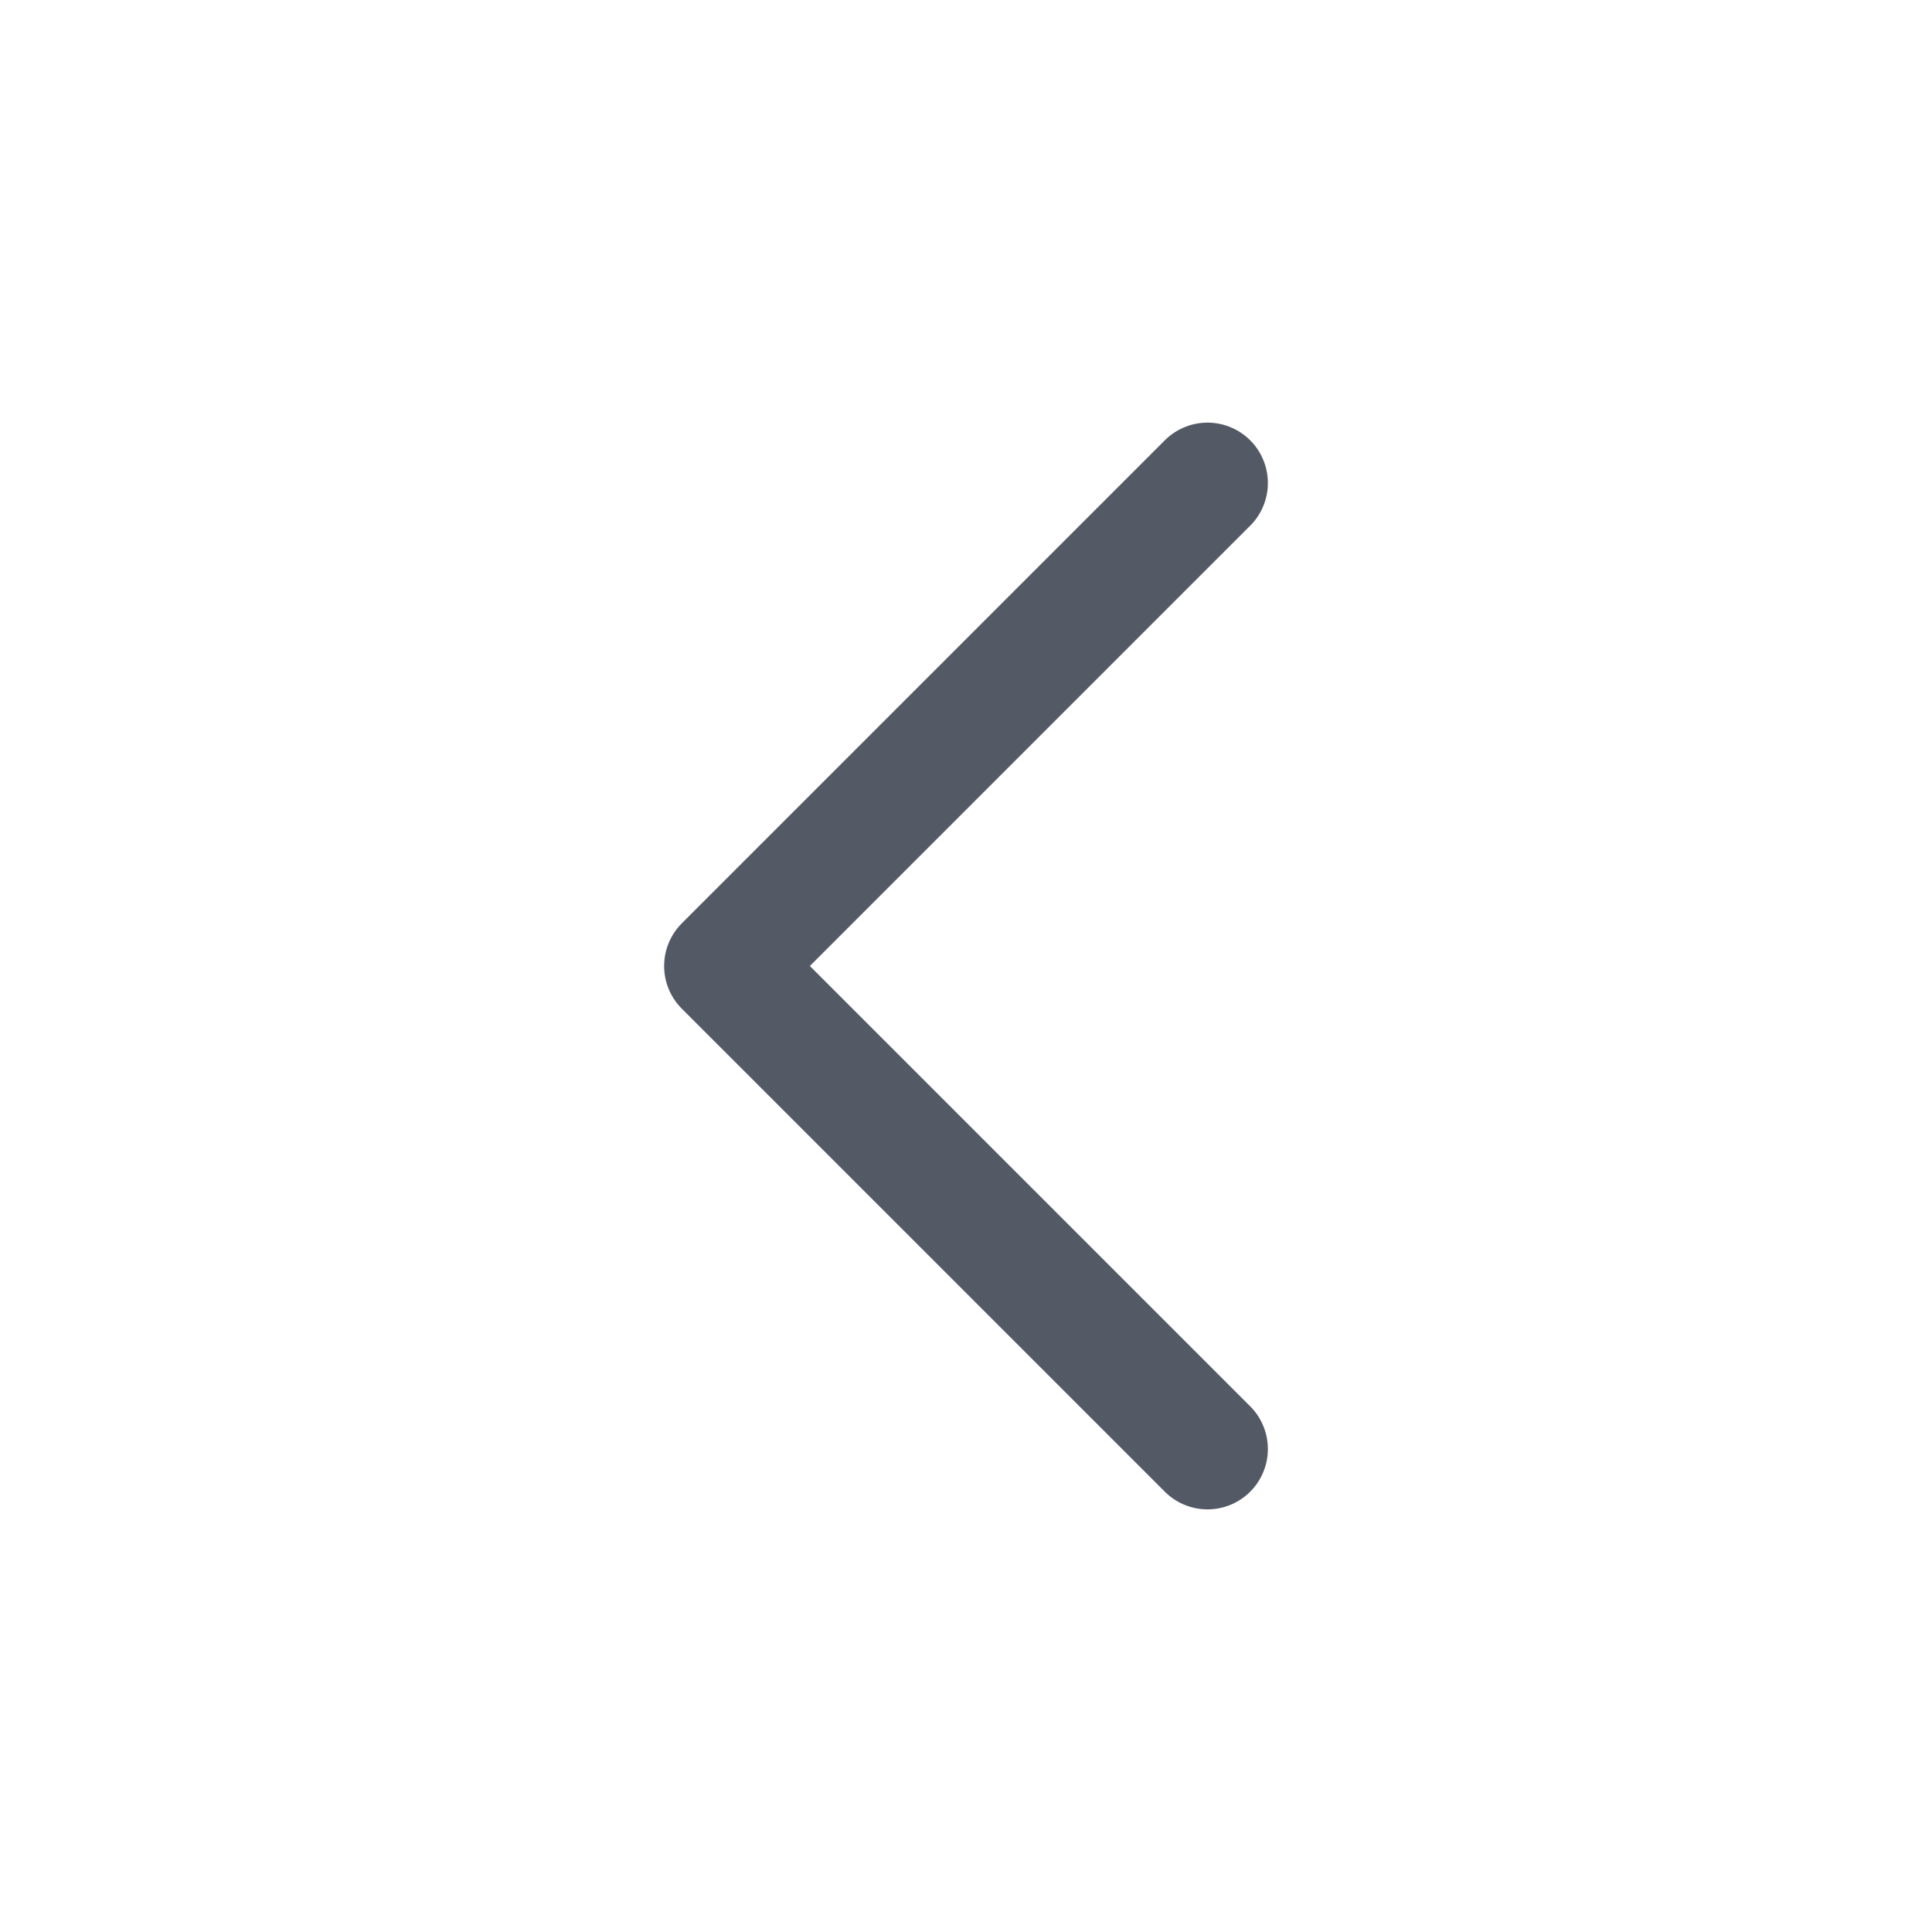
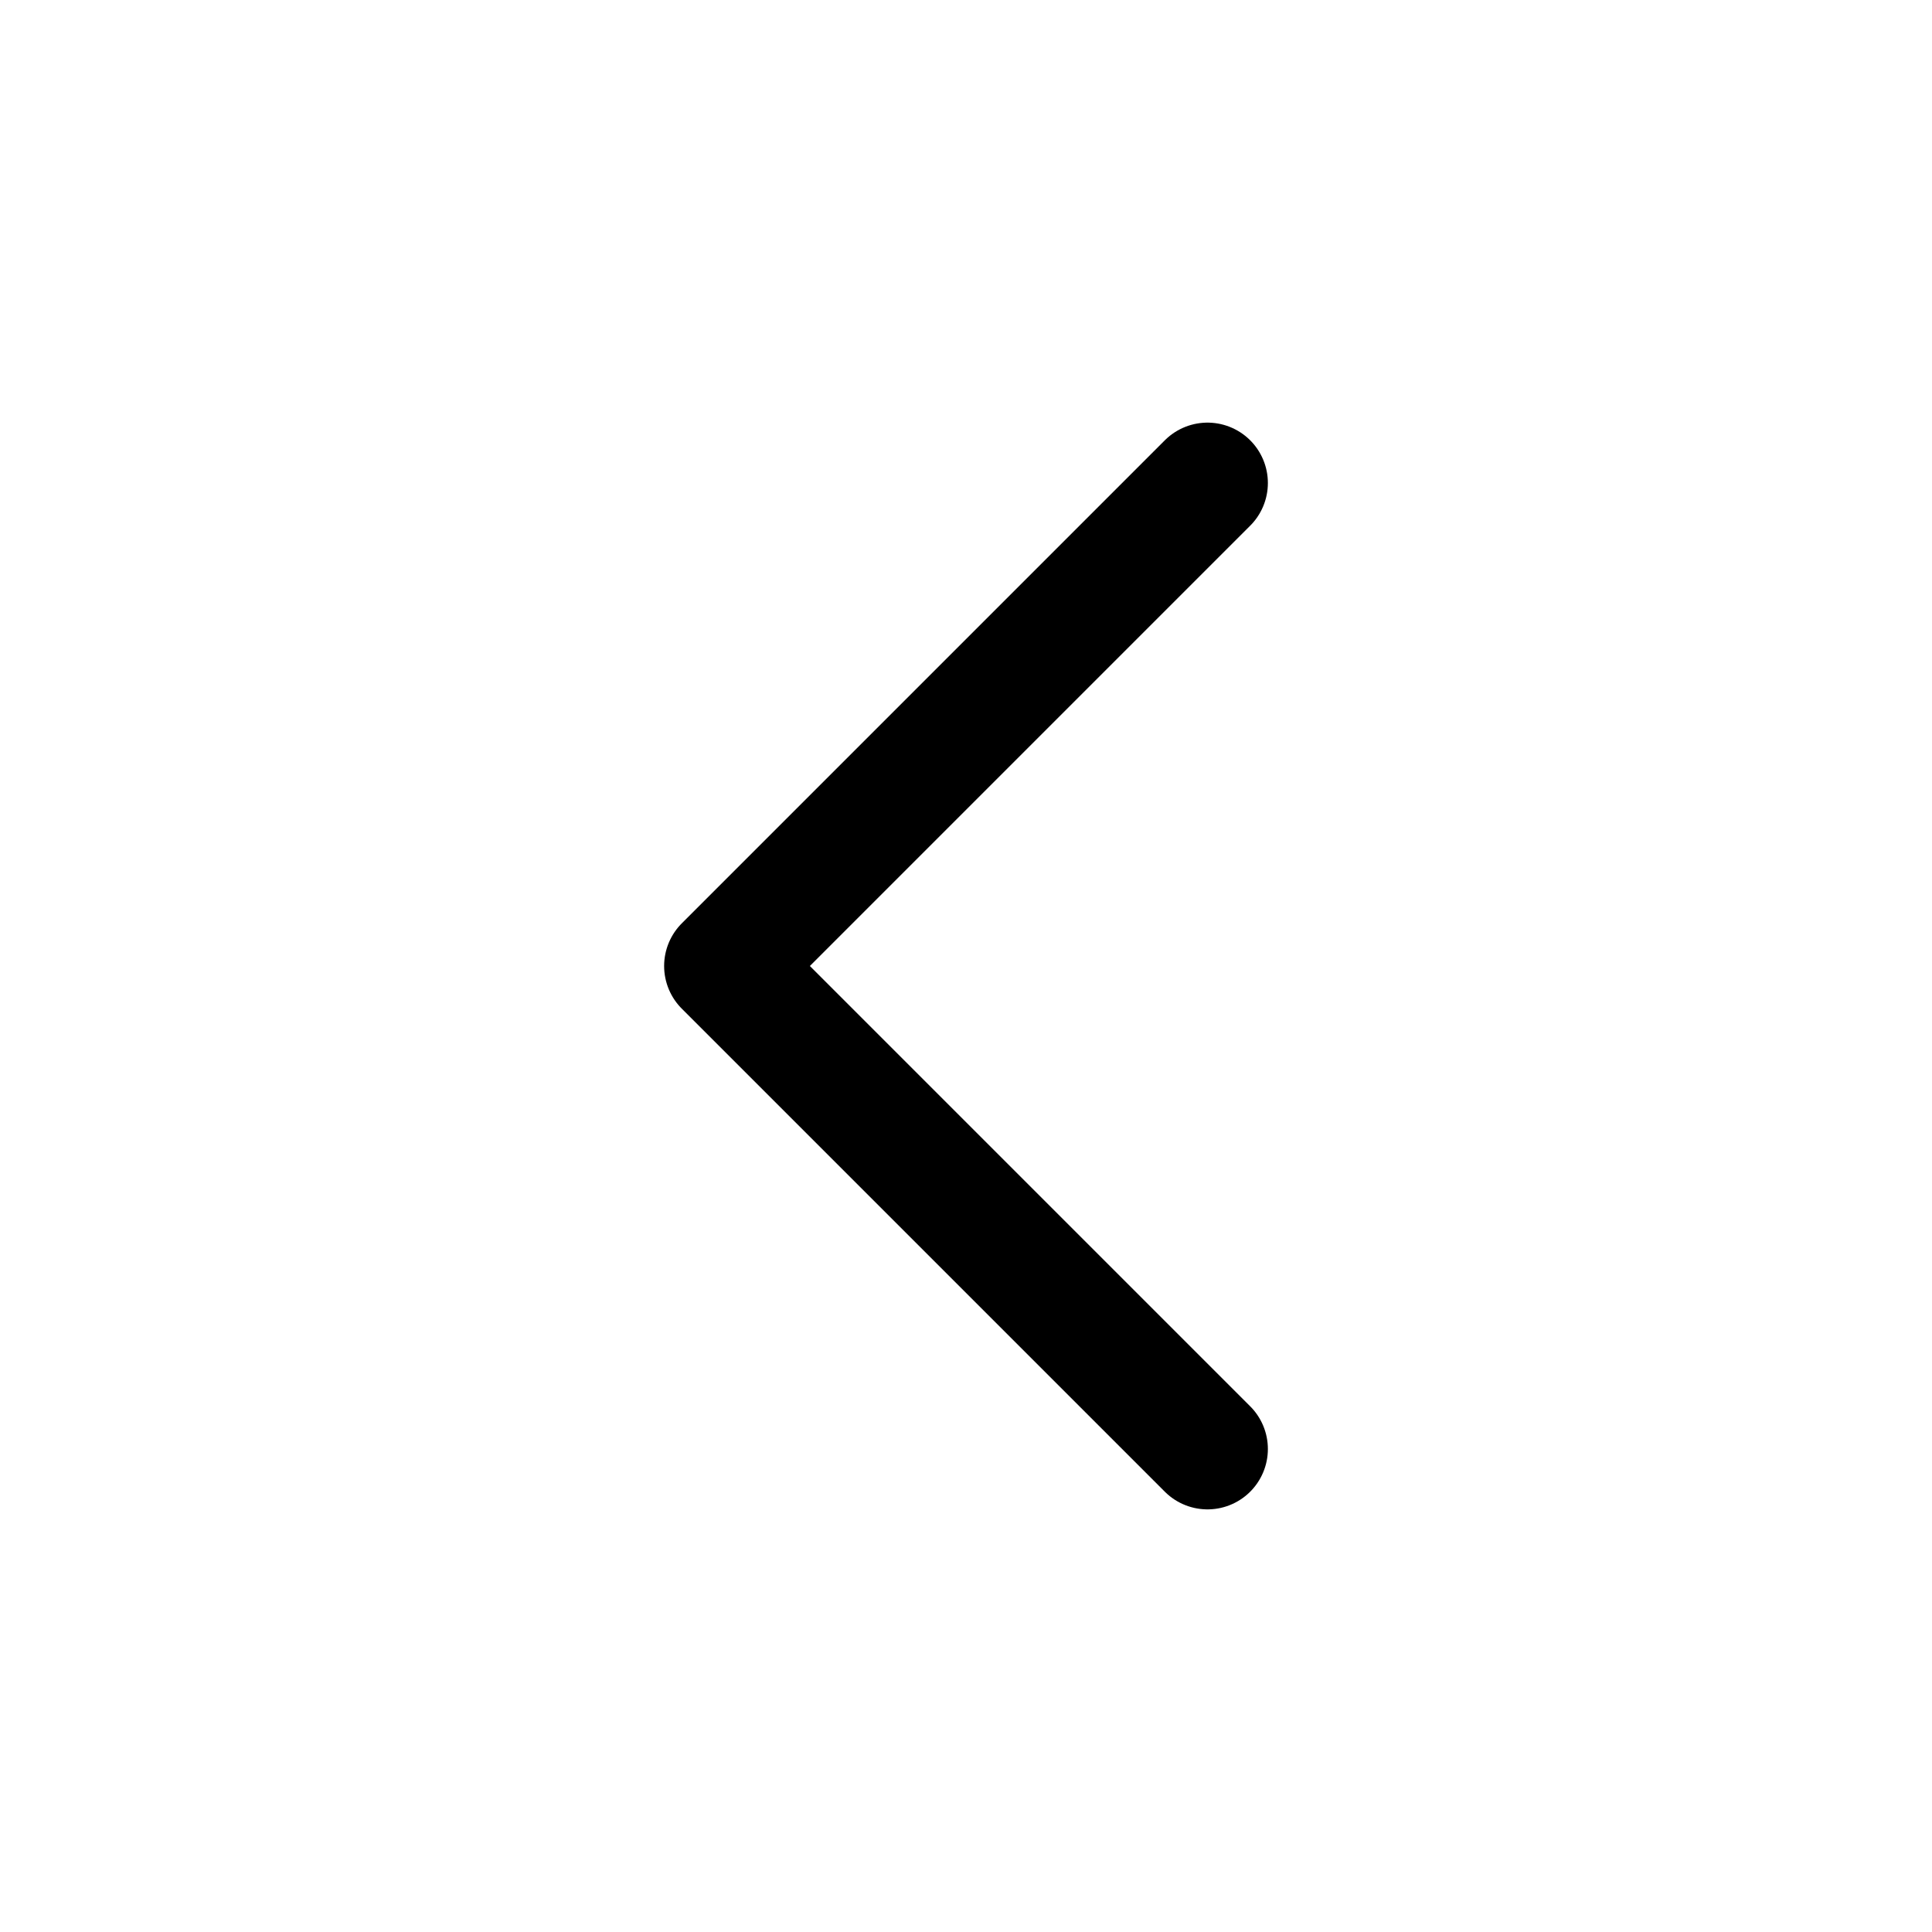
<svg xmlns="http://www.w3.org/2000/svg" width="current" height="current" viewBox="0 0 24 24" fill="none">
-   <path d="M15 6L9 12L15 18" stroke="#545966" stroke-width="1.5" stroke-linecap="round" stroke-linejoin="round" />
+   <path d="M15 6L9 12L15 18" stroke="#000000" stroke-width="1.5" stroke-linecap="round" stroke-linejoin="round" />
</svg>
